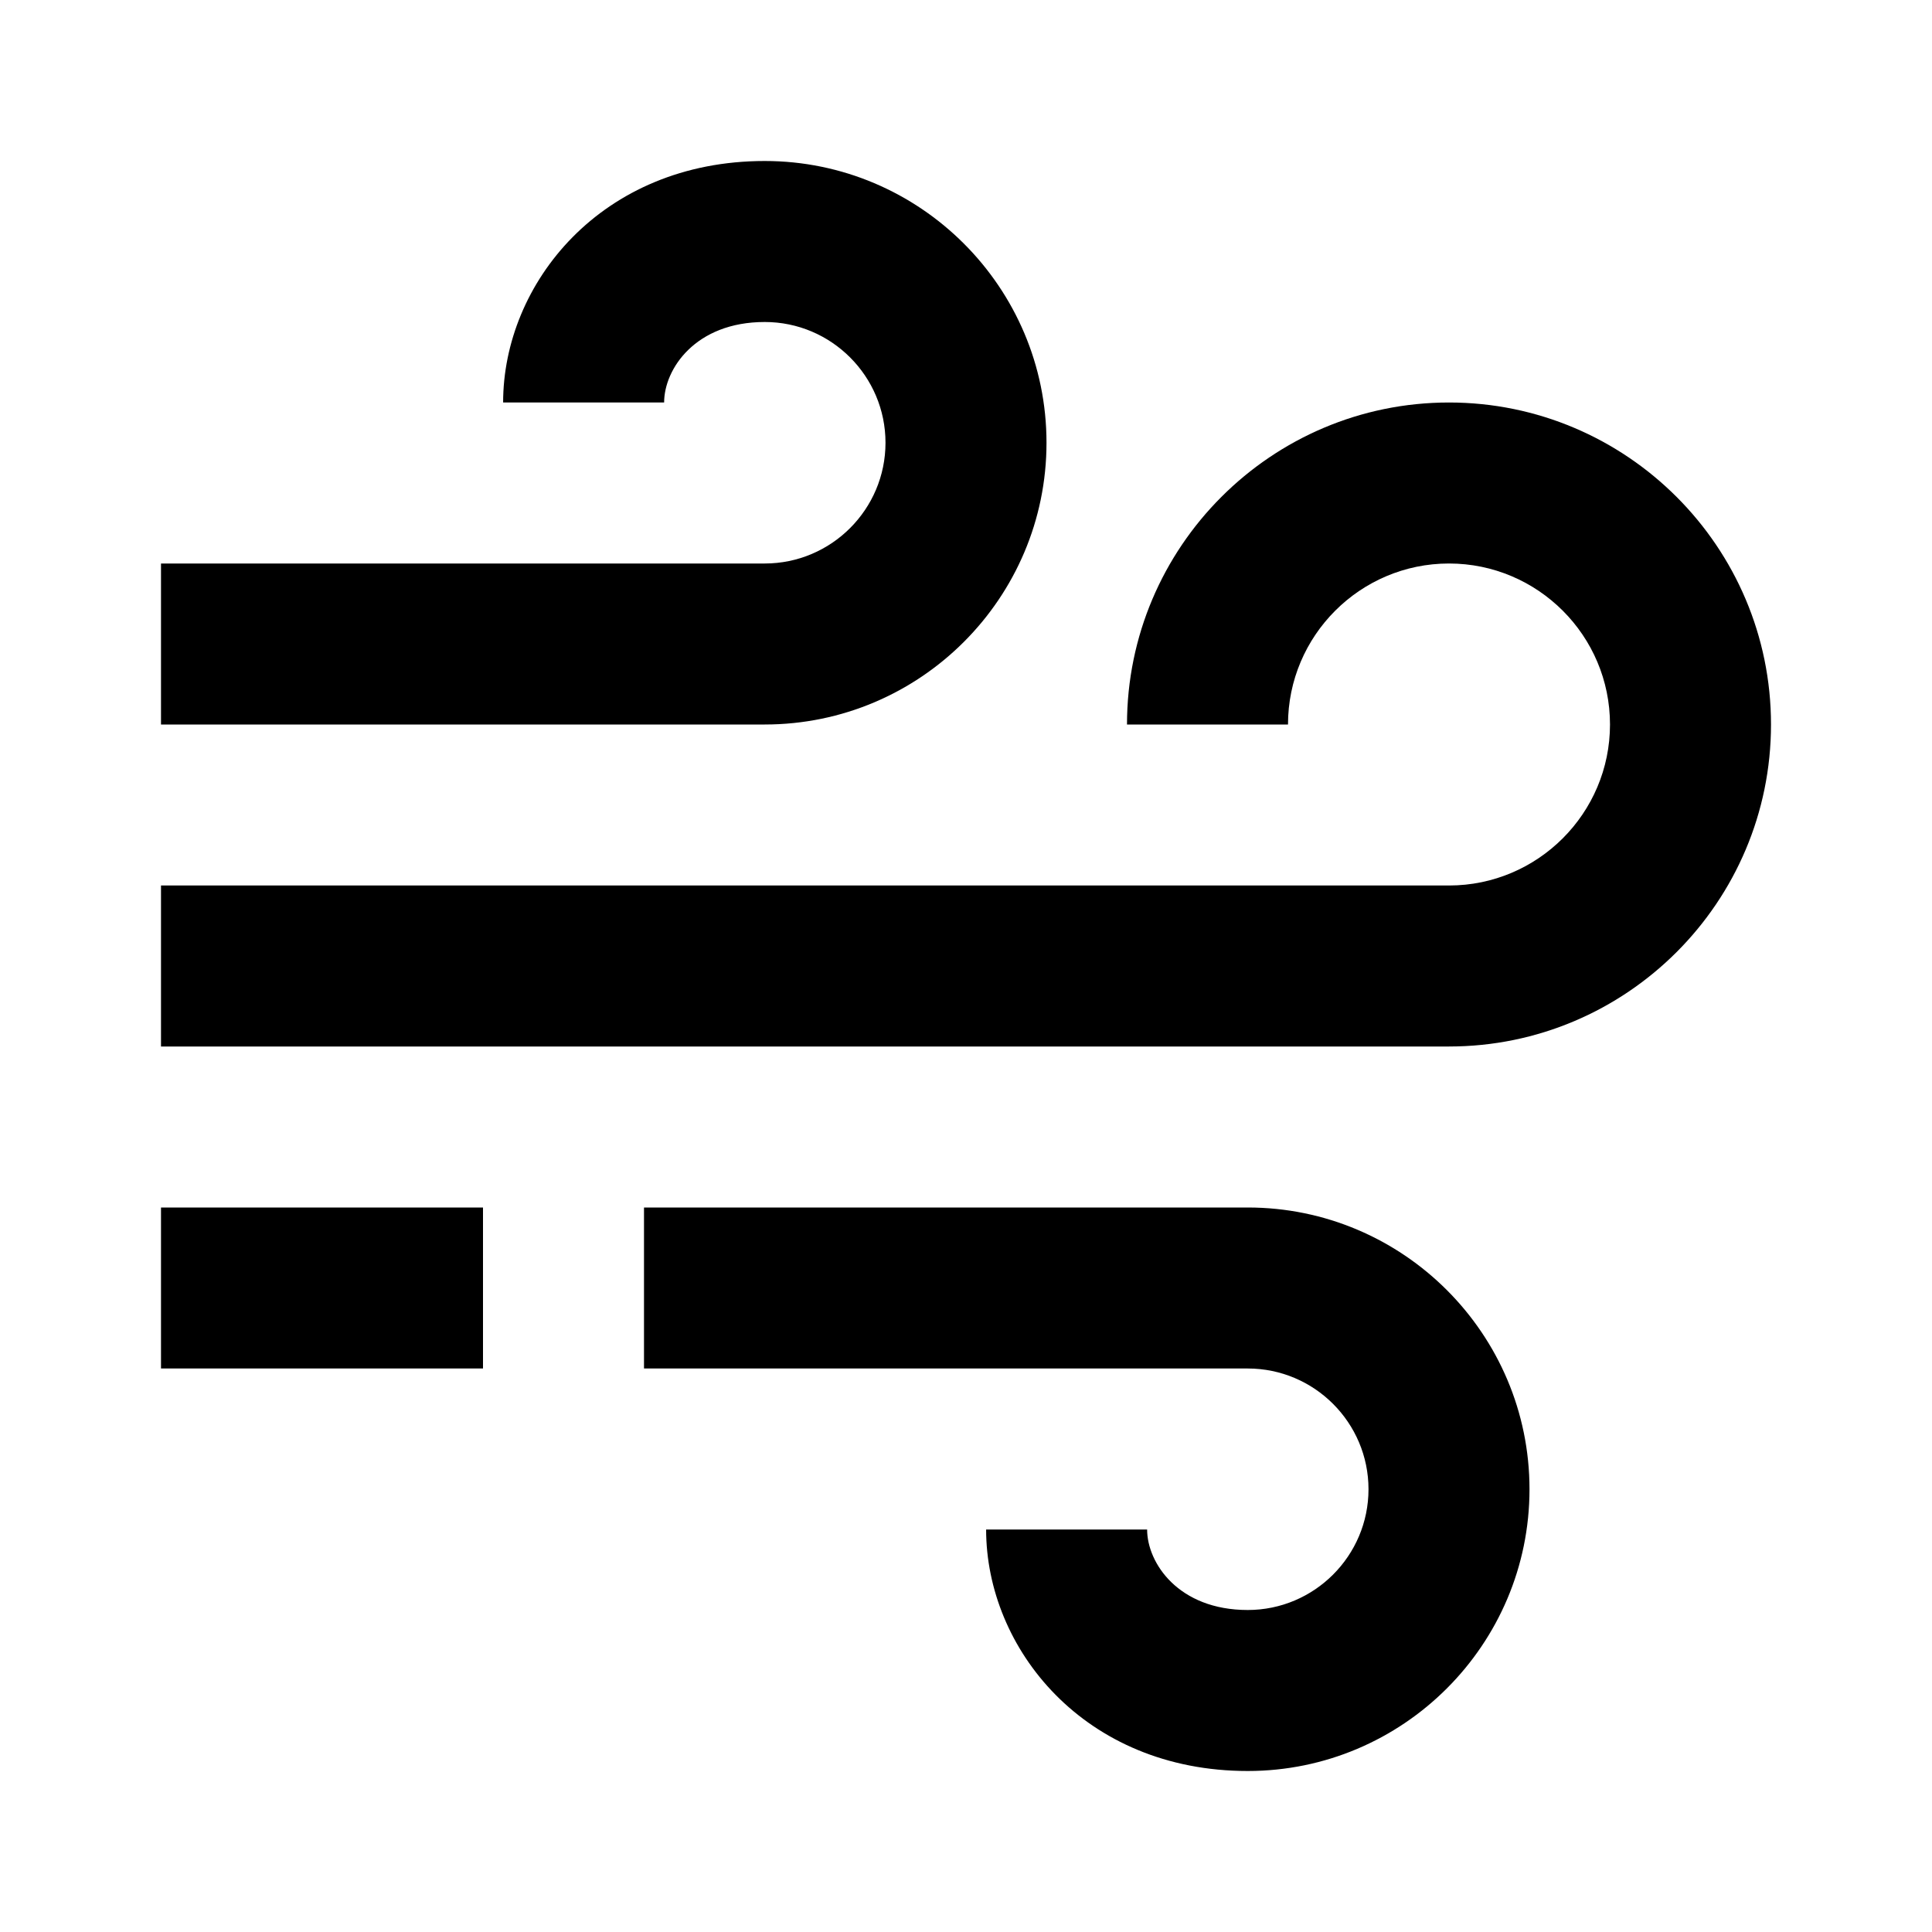
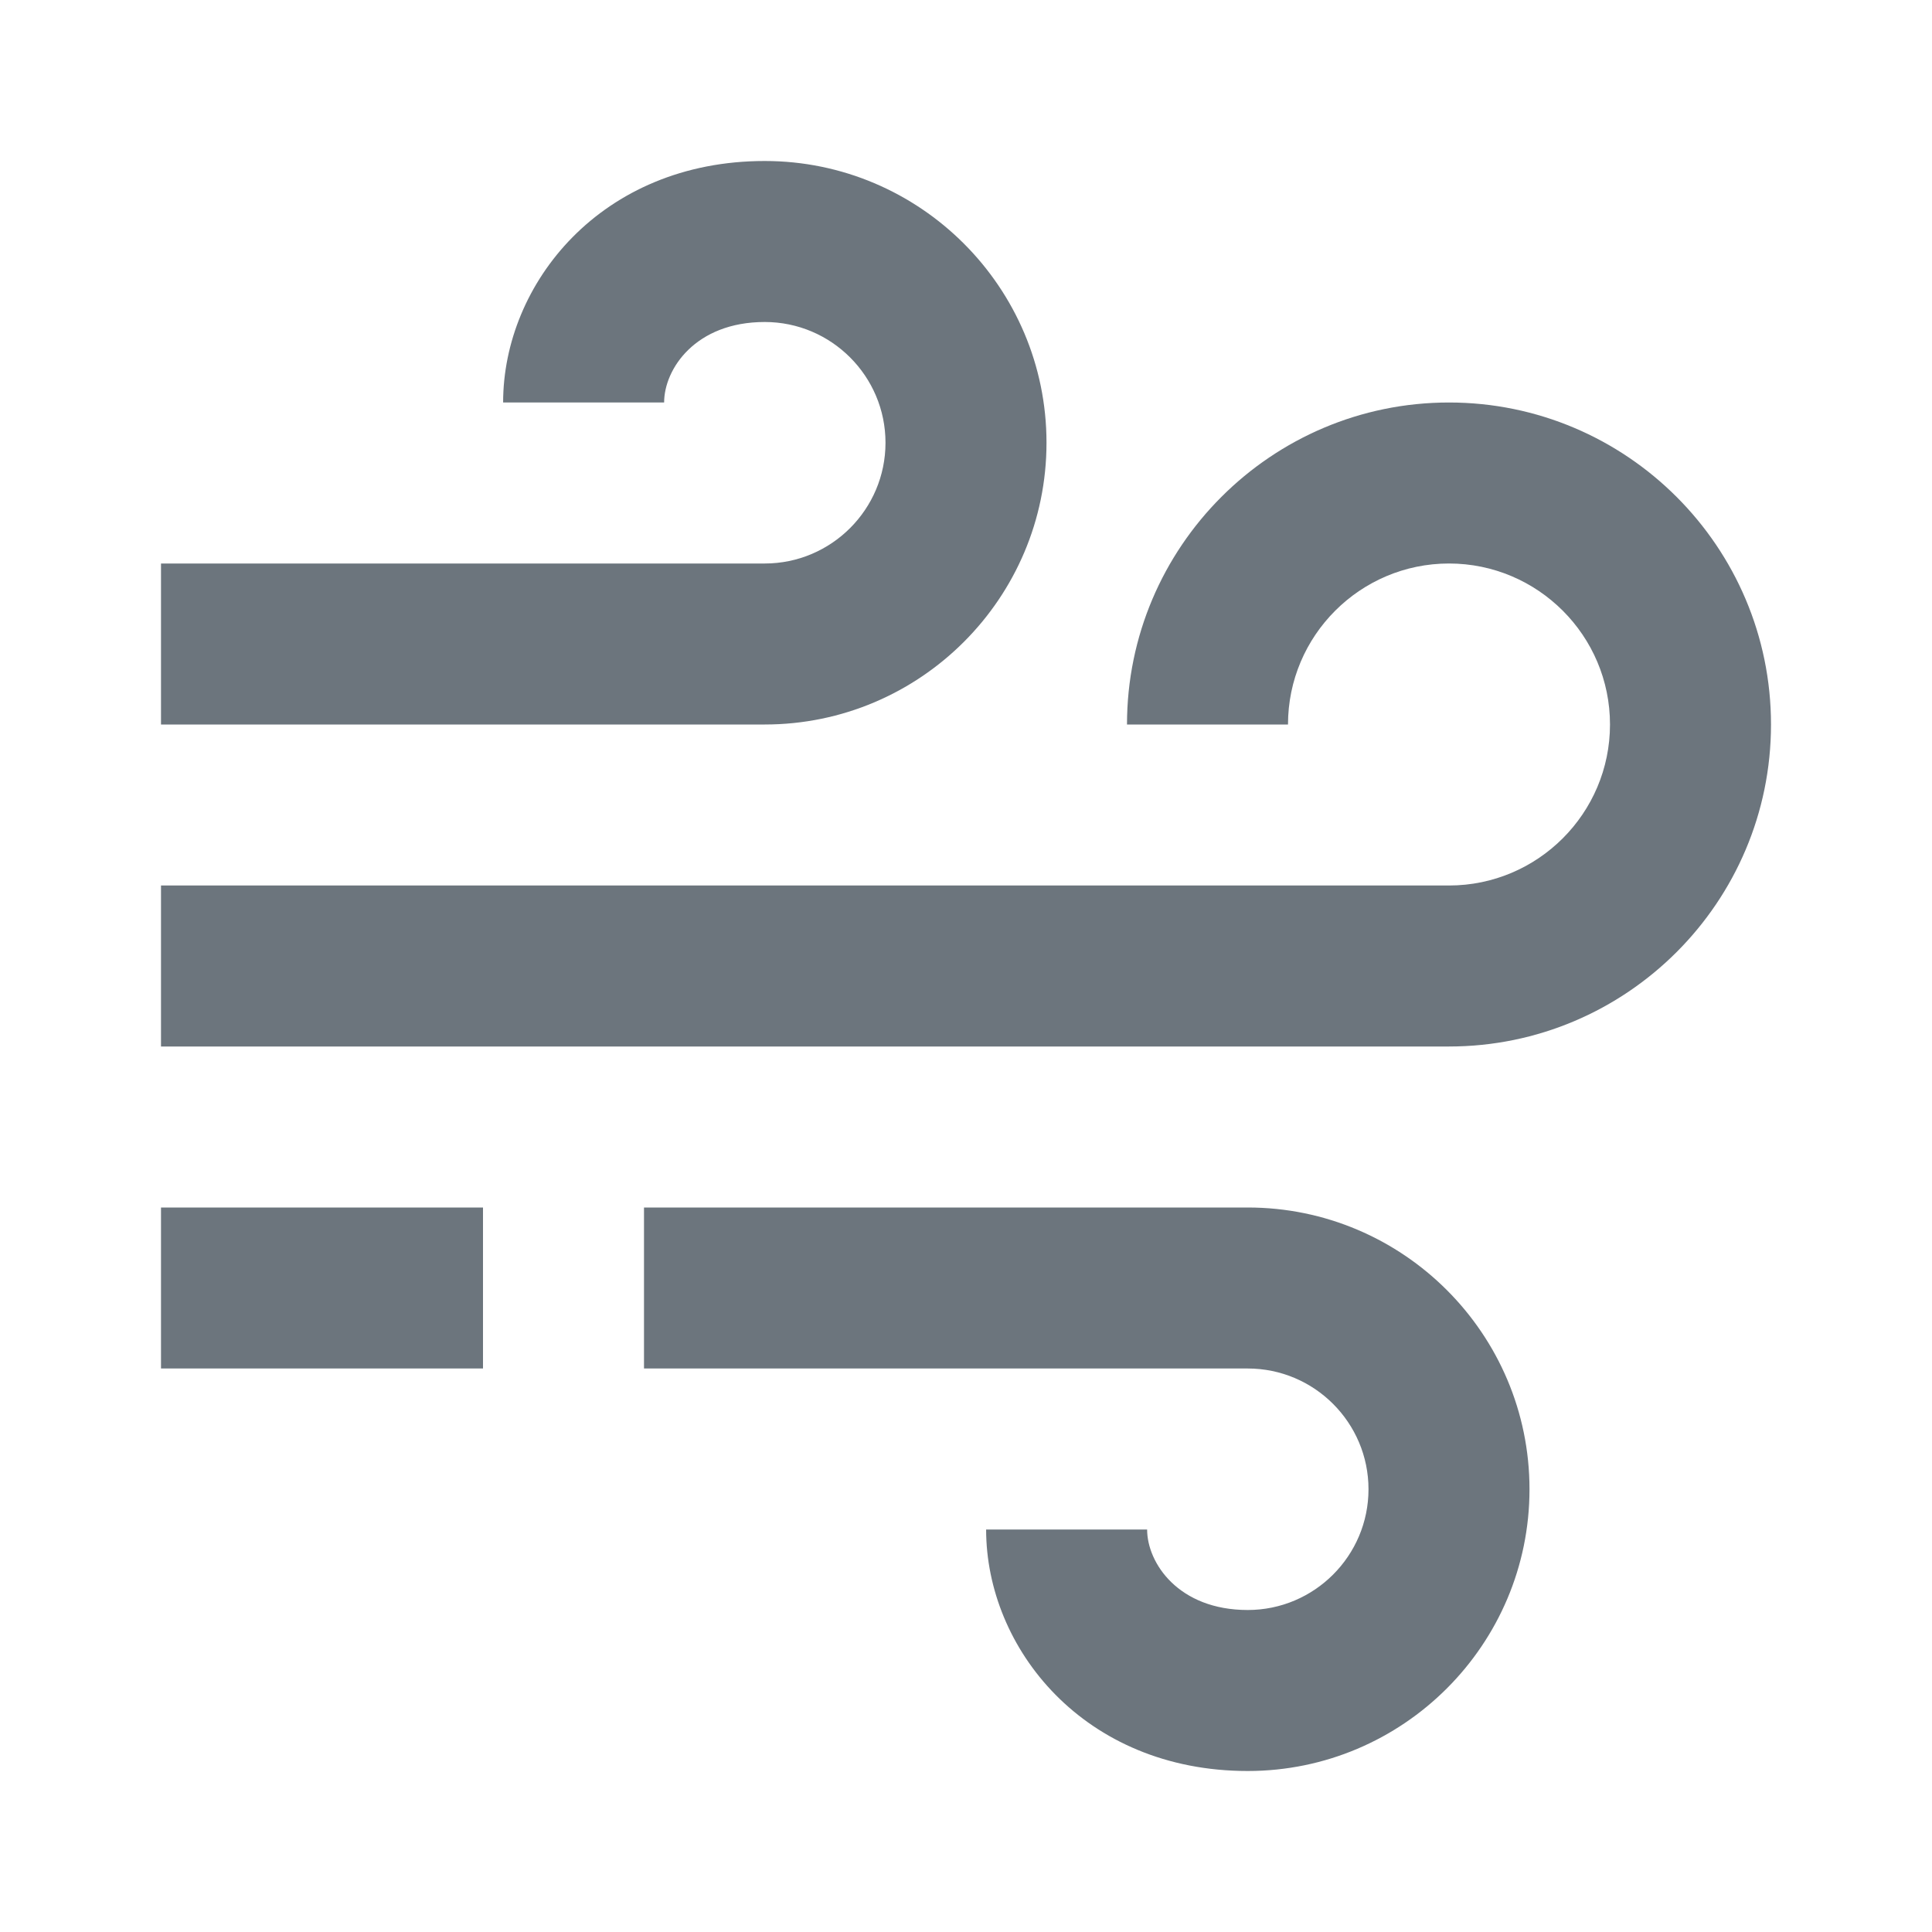
- <svg xmlns="http://www.w3.org/2000/svg" width="24" height="24" viewBox="0 0 24 24" style="fill: rgba(0, 0, 0, 1);transform: ;msFilter:;">
+ <svg xmlns="http://www.w3.org/2000/svg" width="24" height="24" viewBox="0 0 24 24" style="fill: #6c757d;transform: ;msFilter:;">
  <path d="M13 5.5C13 3.57 11.43 2 9.5 2 7.466 2 6.25 3.525 6.25 5h2c0-.415.388-1 1.25-1 .827 0 1.5.673 1.5 1.5S10.327 7 9.5 7H2v2h7.5C11.43 9 13 7.43 13 5.5zm2.5 9.5H8v2h7.5c.827 0 1.5.673 1.5 1.5s-.673 1.5-1.5 1.5c-.862 0-1.25-.585-1.25-1h-2c0 1.475 1.216 3 3.25 3 1.93 0 3.5-1.57 3.5-3.5S17.43 15 15.5 15z" />
  <path d="M18 5c-2.206 0-4 1.794-4 4h2c0-1.103.897-2 2-2s2 .897 2 2-.897 2-2 2H2v2h16c2.206 0 4-1.794 4-4s-1.794-4-4-4zM2 15h4v2H2z" />
</svg>
